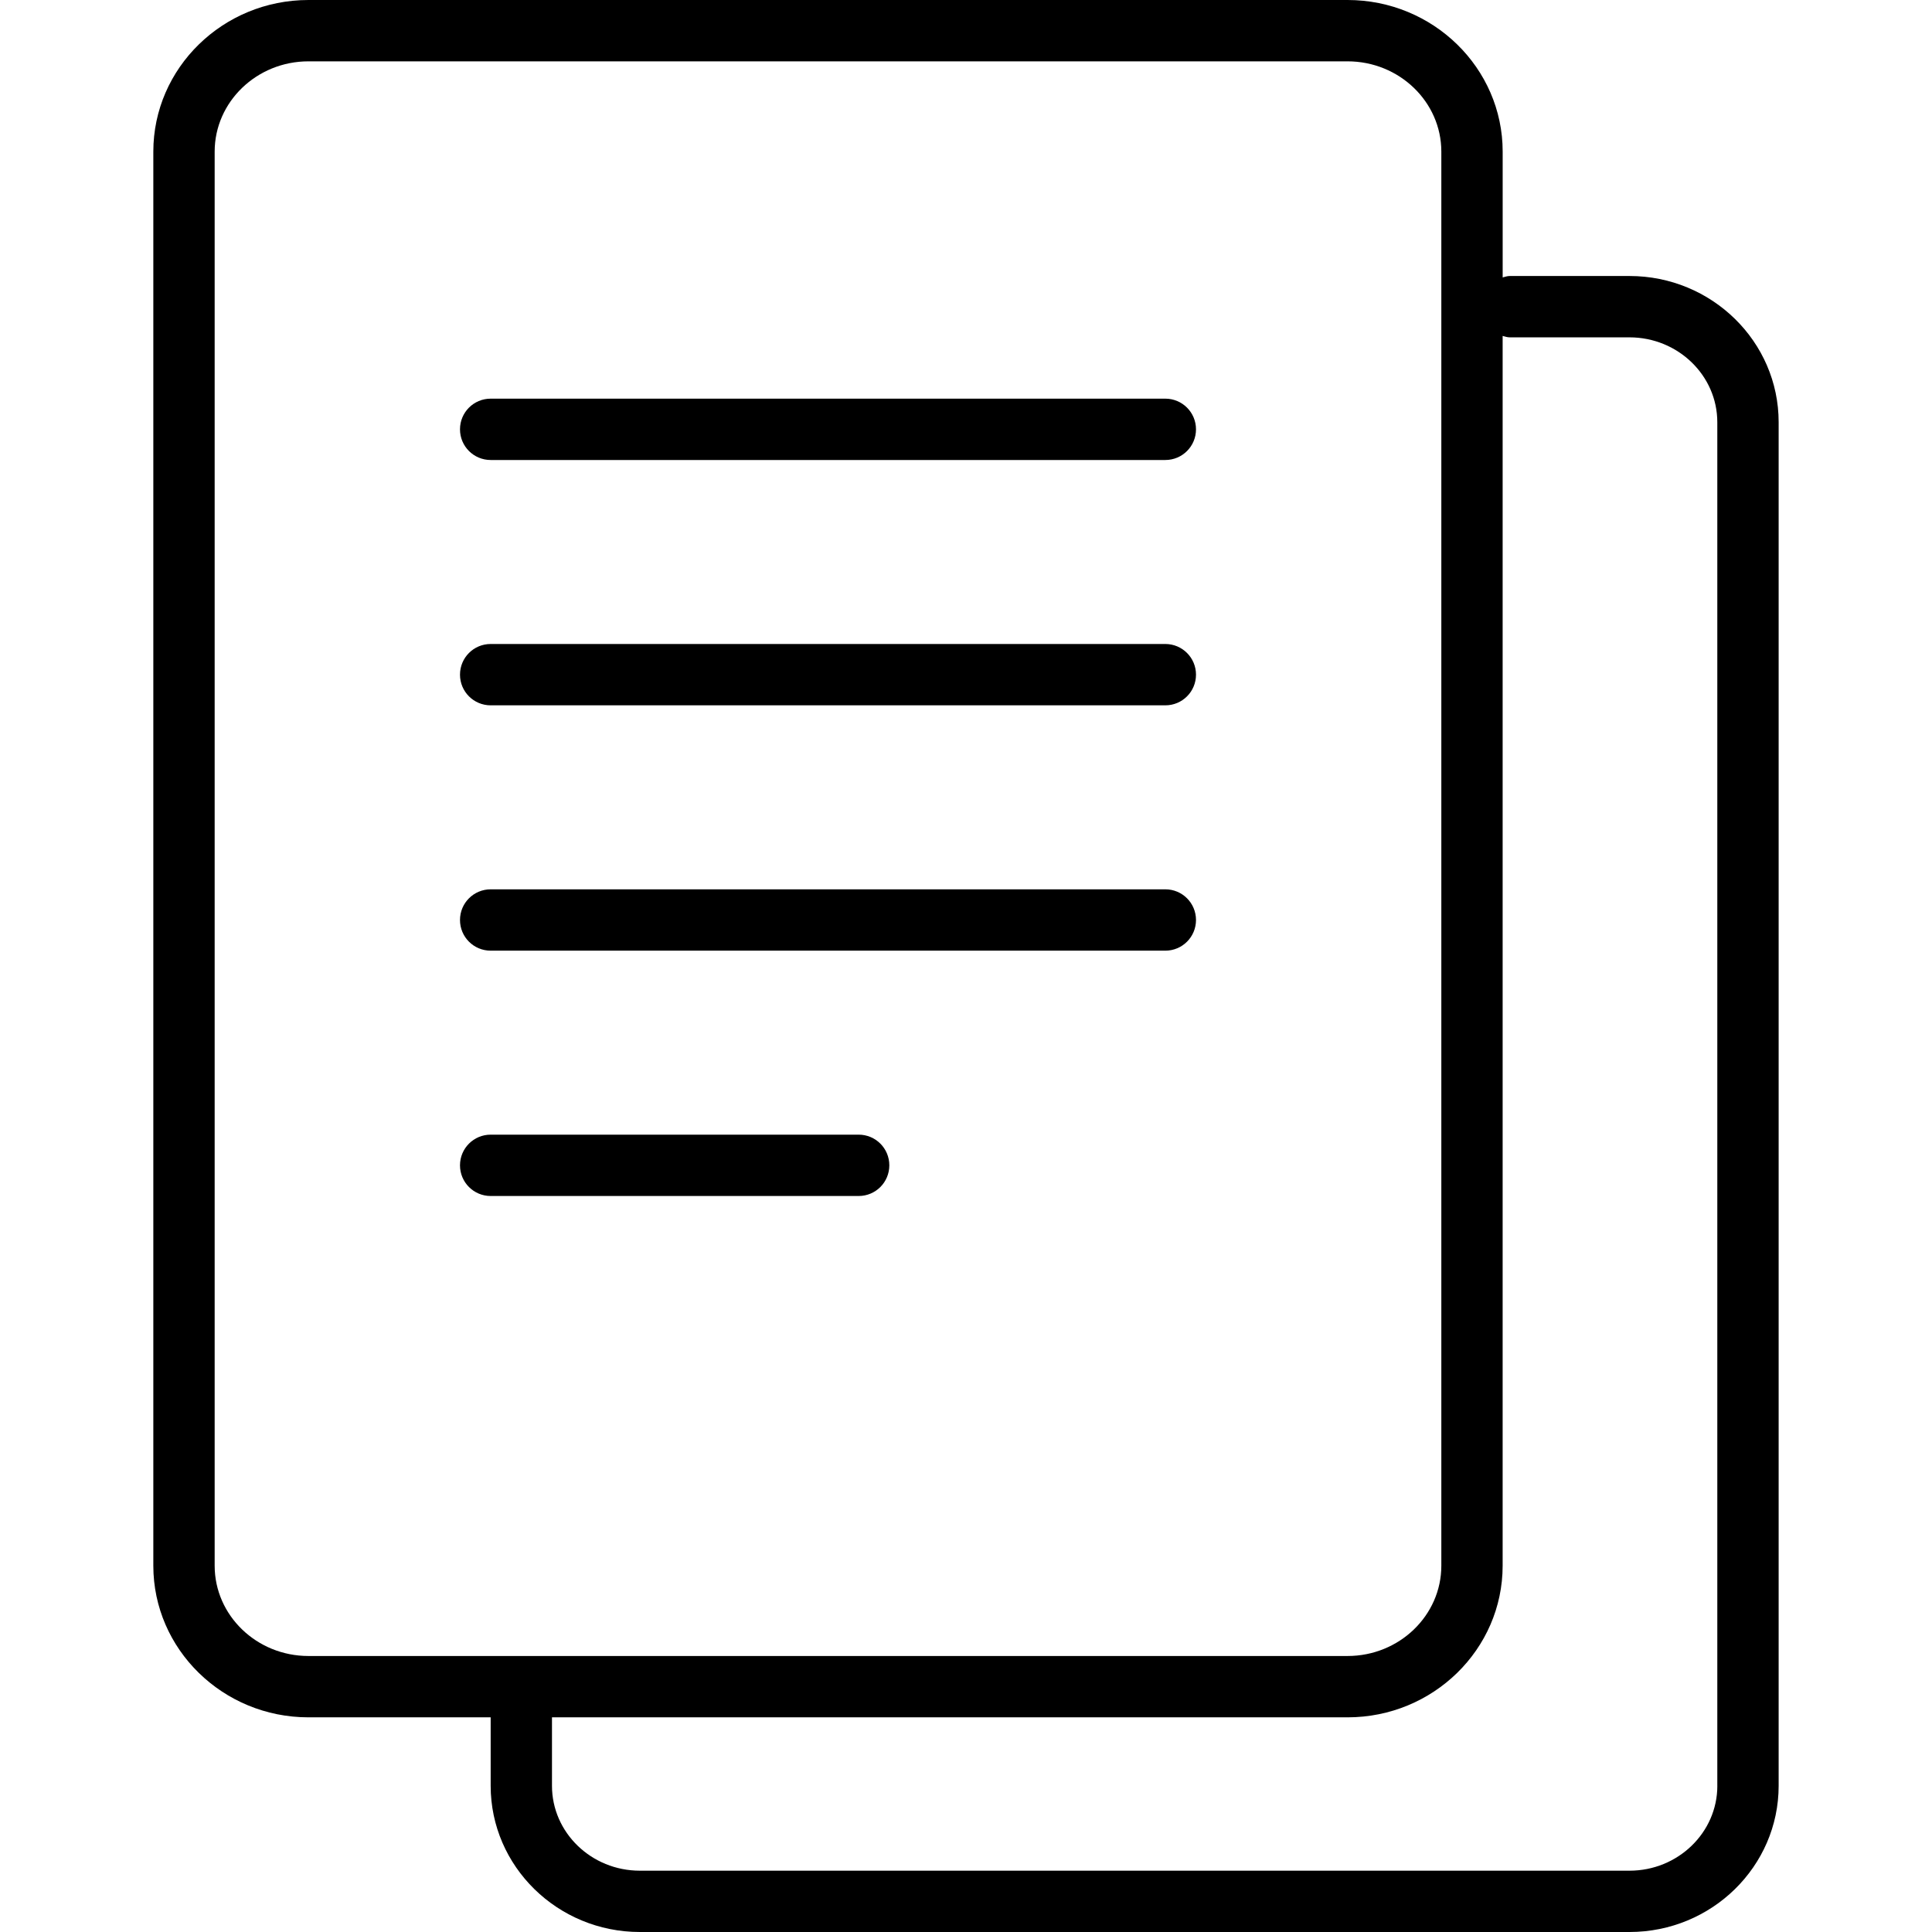
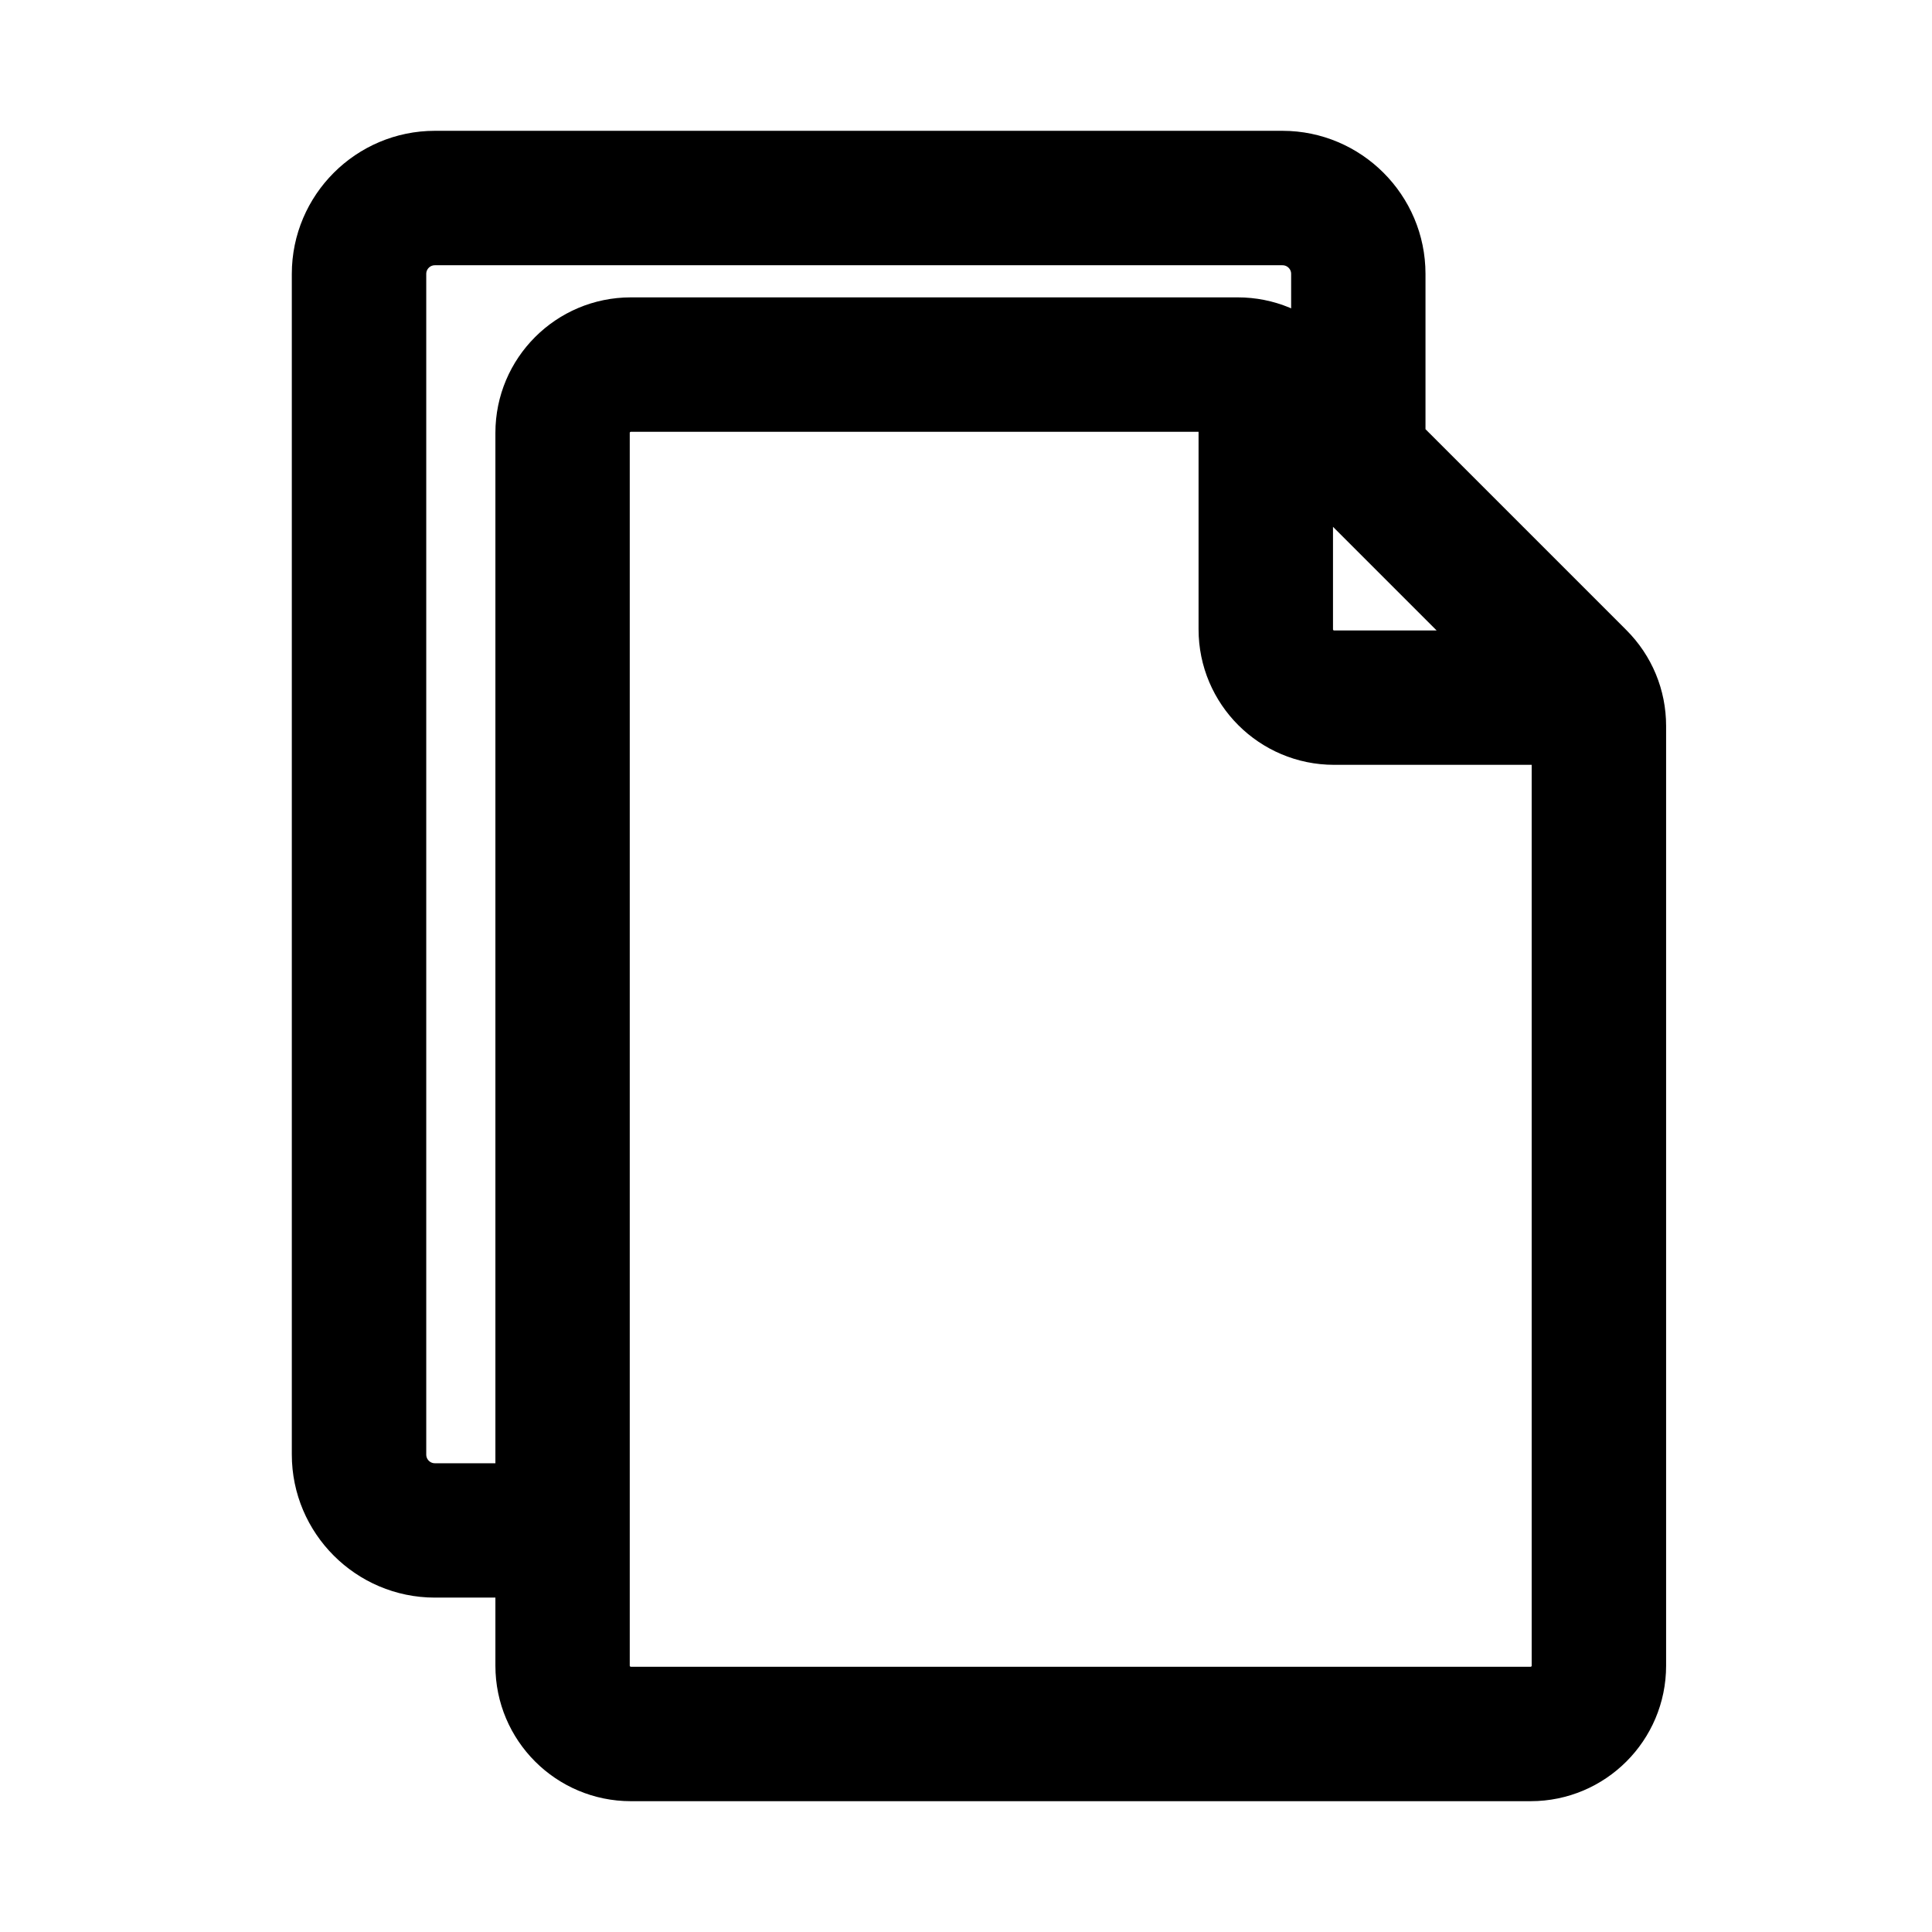
- <svg xmlns="http://www.w3.org/2000/svg" version="1.1" id="Layer_1" x="0px" y="0px" viewBox="0 0 64 64" enable-background="new 0 0 64 64" xml:space="preserve">
-   <g id="Text-files">
-     <path d="M53.979,9.143H50.011c-0.083,0-0.156,0.028-0.233,0.047V5.023   C49.778,2.253,47.473,0,44.64,0h-34.423C7.384,0,5.079,2.253,5.079,5.023v46.843   c0,2.77,2.305,5.023,5.138,5.023h6.037v2.268C16.254,61.827,18.47,64,21.195,64   h32.784c2.725,0,4.941-2.173,4.941-4.843V13.986   C58.921,11.316,56.704,9.143,53.979,9.143z M7.111,51.866V5.023   c0-1.649,1.394-2.991,3.106-2.991h34.423c1.712,0,3.106,1.342,3.106,2.991v46.843   c0,1.649-1.394,2.991-3.106,2.991h-34.423C8.505,54.857,7.111,53.515,7.111,51.866z    M56.889,59.157c0,1.551-1.306,2.812-2.91,2.812h-32.784   c-1.604,0-2.91-1.261-2.91-2.812v-2.268h26.354   c2.833,0,5.138-2.253,5.138-5.023V11.128c0.077,0.019,0.15,0.047,0.233,0.047   h3.968c1.604,0,2.91,1.261,2.91,2.812V59.157z" />
-     <path d="M38.603,13.206H16.254c-0.562,0-1.016,0.454-1.016,1.016   c0,0.562,0.454,1.016,1.016,1.016h22.349c0.562,0,1.016-0.454,1.016-1.016   C39.619,13.661,39.165,13.206,38.603,13.206z" />
-     <path d="M38.603,21.333H16.254c-0.562,0-1.016,0.454-1.016,1.016   c0,0.562,0.454,1.016,1.016,1.016h22.349c0.562,0,1.016-0.454,1.016-1.016   C39.619,21.788,39.165,21.333,38.603,21.333z" />
-     <path d="M38.603,29.46H16.254c-0.562,0-1.016,0.454-1.016,1.016   s0.454,1.016,1.016,1.016h22.349c0.562,0,1.016-0.454,1.016-1.016   S39.165,29.46,38.603,29.46z" />
-     <path d="M28.444,37.587H16.254c-0.562,0-1.016,0.454-1.016,1.016   s0.454,1.016,1.016,1.016h12.19c0.562,0,1.016-0.454,1.016-1.016   S29.006,37.587,28.444,37.587z" />
+ <svg xmlns="http://www.w3.org/2000/svg" width="24px" height="24px" viewBox="0 0 24 24" version="1.1">
+   <g id="Icones_Outline" stroke="none" stroke-width="1" fill="none" fill-rule="evenodd">
+     <g id="Document" fill="#000000" fill-rule="nonzero" stroke="#000000" stroke-width="0.75">
+       <path d="M19.938,8.092 L17.333,5.487 L17.333,3.402 C17.333,2.63 16.703,2 15.931,2 L5.402,2 C4.63,2 4,2.63 4,3.402 L4,18.069 C4,18.841 4.63,19.471 5.402,19.471 L6.529,19.471 L6.529,20.692 C6.529,21.414 7.115,22 7.837,22 L19.014,22 C19.736,22 20.322,21.414 20.322,20.692 L20.322,9.018 C20.322,8.669 20.186,8.34 19.938,8.092 Z M18.752,8.207 L16.572,8.207 C16.359,8.207 16.184,8.032 16.184,7.818 L16.184,5.639 L16.414,5.869 L16.414,5.869 L16.414,5.869 L18.752,8.207 Z M6.529,5.377 L6.529,18.552 L5.402,18.552 C5.136,18.552 4.92,18.336 4.92,18.069 L4.92,3.402 C4.92,3.136 5.136,2.92 5.402,2.92 L15.931,2.92 C16.198,2.92 16.414,3.136 16.414,3.402 L16.414,4.568 L16.299,4.453 C16.051,4.205 15.724,4.069 15.375,4.069 L7.837,4.069 C7.115,4.069 6.529,4.655 6.529,5.377 Z M19.402,20.692 C19.402,20.906 19.228,21.08 19.014,21.08 L7.837,21.08 C7.623,21.08 7.448,20.906 7.448,20.692 L7.448,5.377 C7.448,5.163 7.623,4.989 7.837,4.989 L15.264,4.989 L15.264,7.818 C15.264,8.54 15.851,9.126 16.572,9.126 L19.402,9.126 L19.402,20.692 Z" id="Shape" />
+     </g>
  </g>
-   <g>
- </g>
-   <g>
- </g>
-   <g>
- </g>
-   <g>
- </g>
-   <g>
- </g>
-   <g>
- </g>
-   <g>
- </g>
-   <g>
- </g>
-   <g>
- </g>
-   <g>
- </g>
-   <g>
- </g>
-   <g>
- </g>
-   <g>
- </g>
-   <g>
- </g>
-   <g>
- </g>
</svg>
